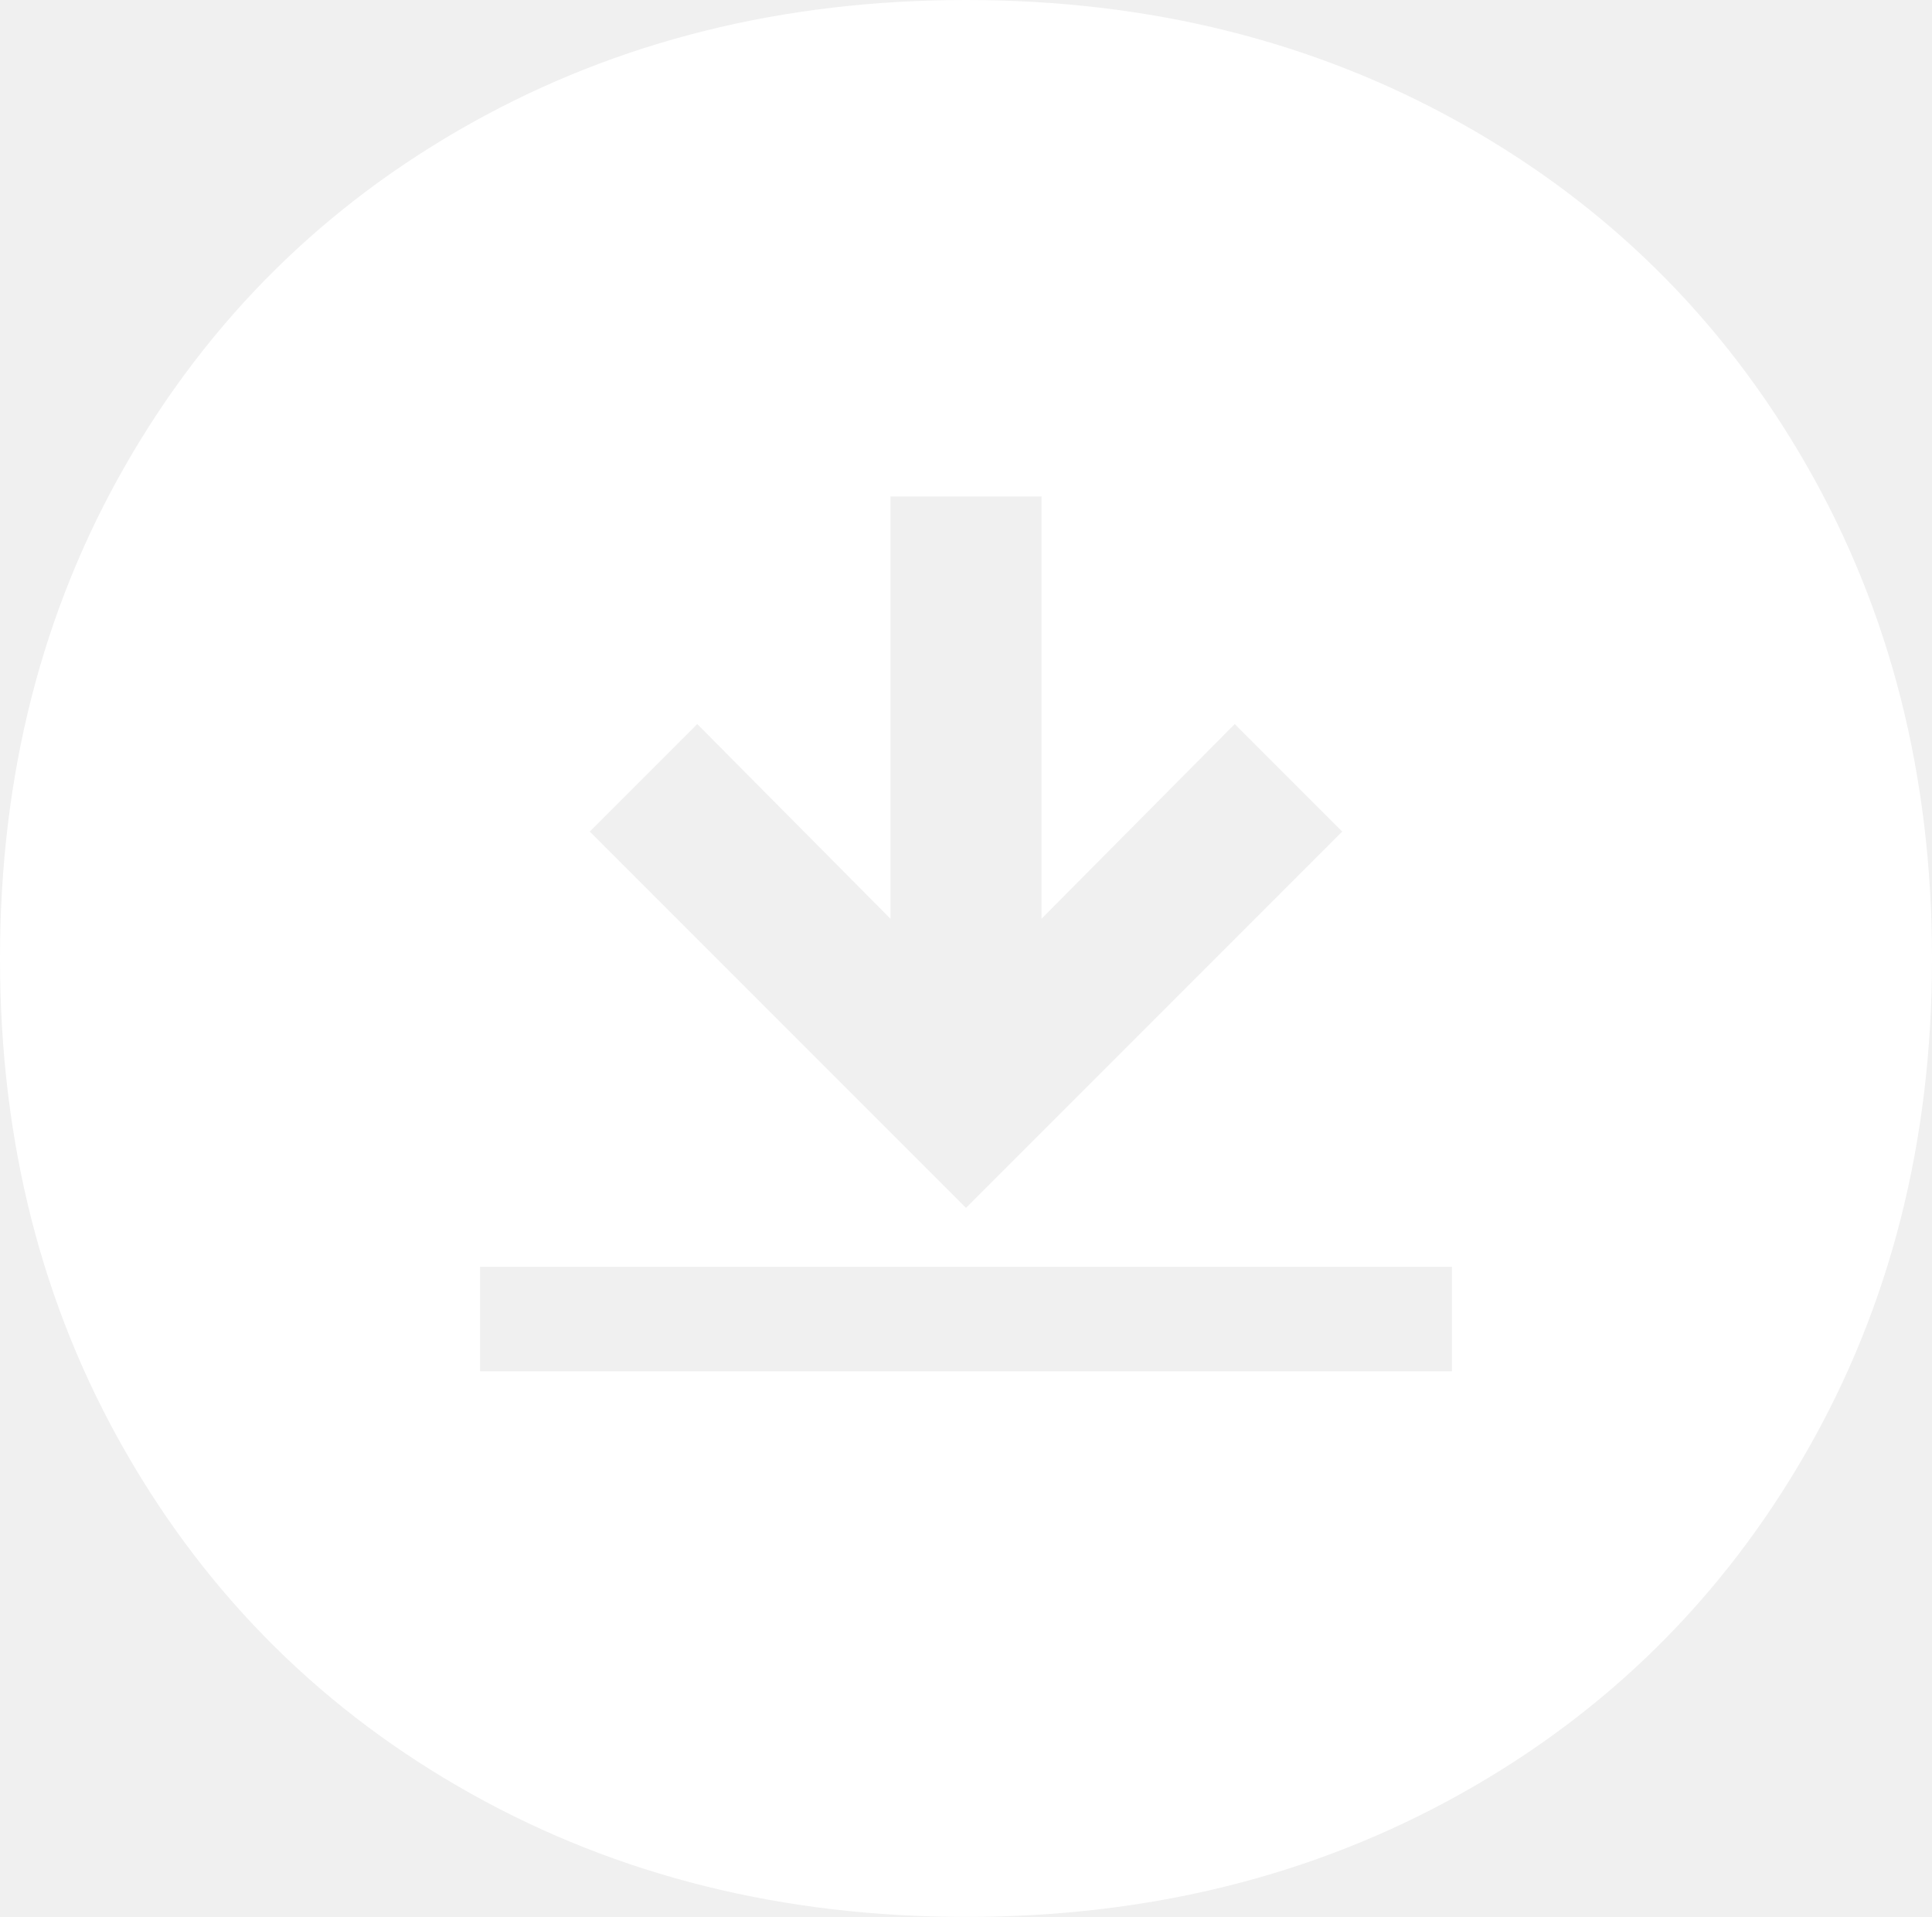
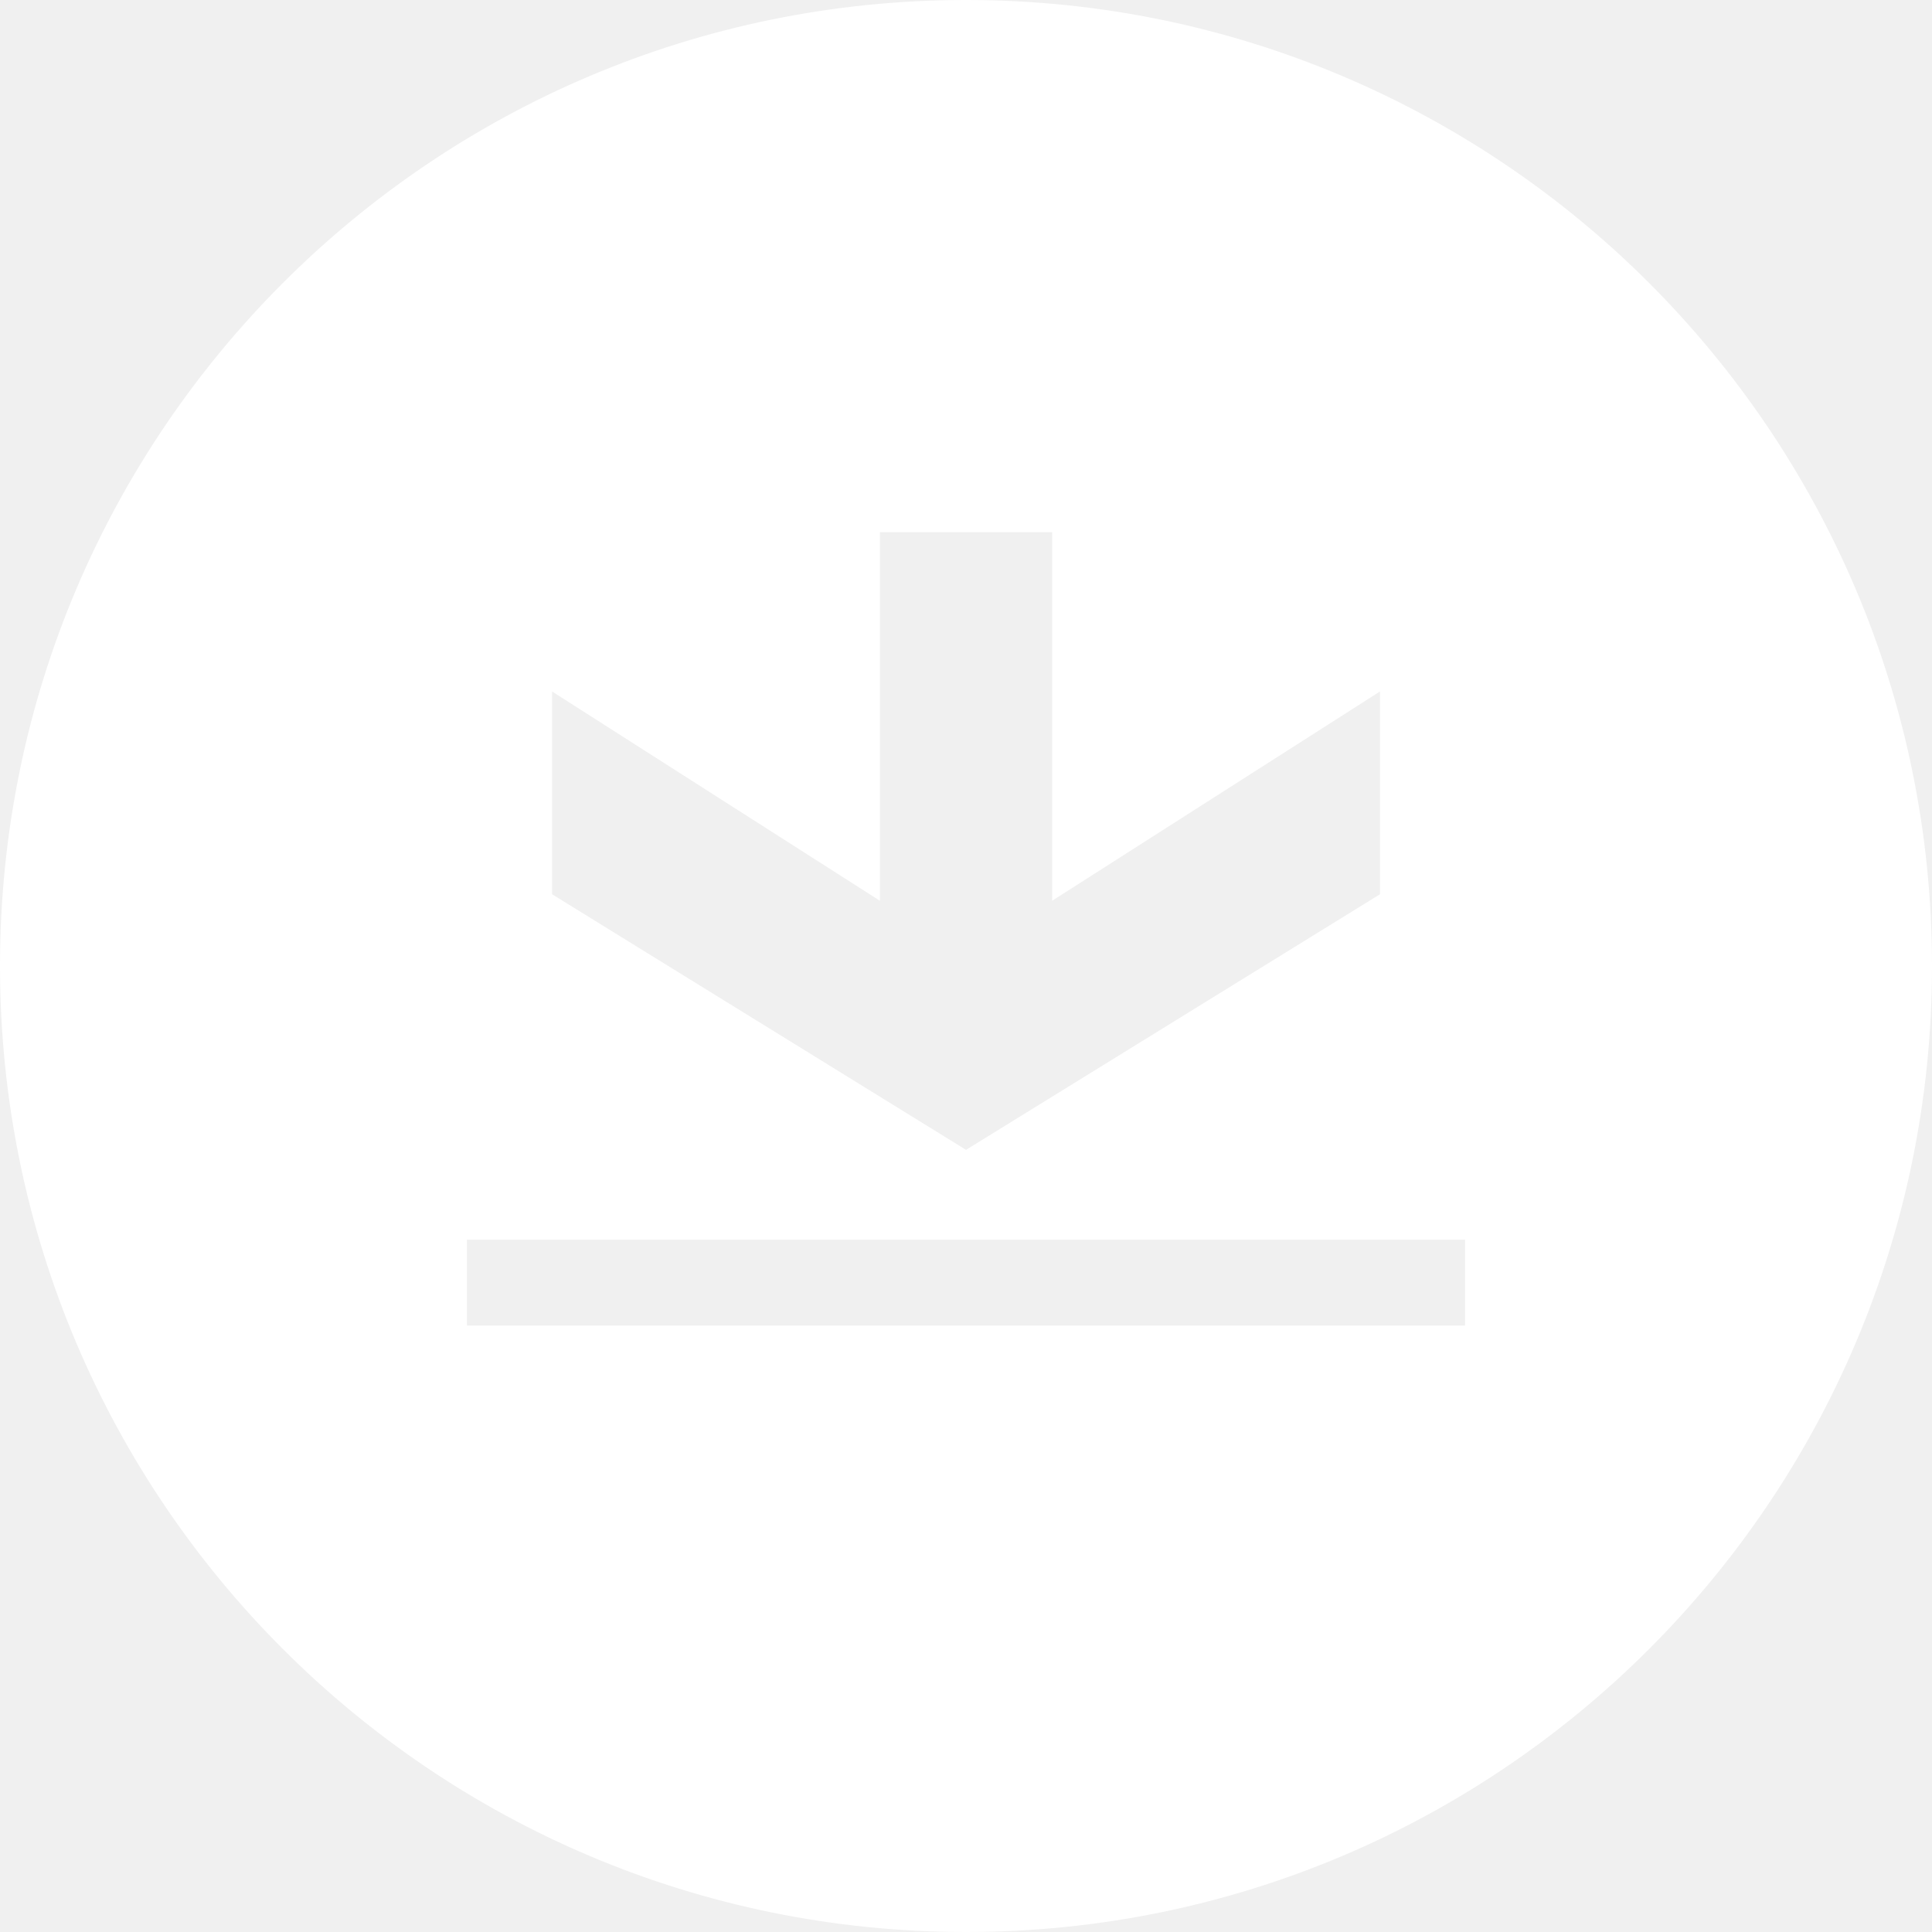
- <svg xmlns="http://www.w3.org/2000/svg" version="1.1" id="Layer_1" x="0px" y="0px" viewBox="0 0 184.876 183.389" style="enable-background:new 0 0 184.876 183.389;" xml:space="preserve">
+ <svg xmlns="http://www.w3.org/2000/svg" version="1.1" id="Layer_1" x="0px" y="0px" viewBox="0 0 180 180" style="enable-background:new 0 0 180 180;" xml:space="preserve">
  <style type="text/css">
	.st0{fill:#FFFFFF;}
</style>
-   <path class="st0" d="M172.856,44.484c-8.016-13.959-19.044-24.863-33.085-32.712C125.728,3.926,109.948,0,92.438,0  C74.924,0,59.145,3.926,45.104,11.771c-14.045,7.85-25.073,18.753-33.084,32.713C4.004,58.447,0,74.184,0,91.694  c0,17.514,4.004,33.25,12.02,47.21c8.012,13.963,19.039,24.868,33.084,32.713c14.041,7.845,29.82,11.771,47.334,11.771  c17.511,0,33.29-3.927,47.334-11.771c14.041-7.845,25.069-18.75,33.085-32.713c8.012-13.959,12.02-29.696,12.02-47.21  C184.876,74.184,180.868,58.447,172.856,44.484z M66.723,69.27L85.21,87.896V47.497h14.456v40.398l18.487-18.626l10.286,10.286  l-36.001,36.001l-36.001-36L66.723,69.27z M138.938,131.194h-93v-10h93V131.194L138.938,131.194z" />
+   <g>
+     <path class="st0" d="M90,0C40.294,0,0,40.294,0,90s40.294,90,90,90s90-40.294,90-90S139.706,0,90,0z M51.439,64.425l30.54,19.498   V49.585h16.047v34.337l30.541-19.498v18.894L90.003,107.13L51.439,83.318V64.425z M136.5,123.5h-93v-8h93V123.5z" />
+   </g>
</svg>
